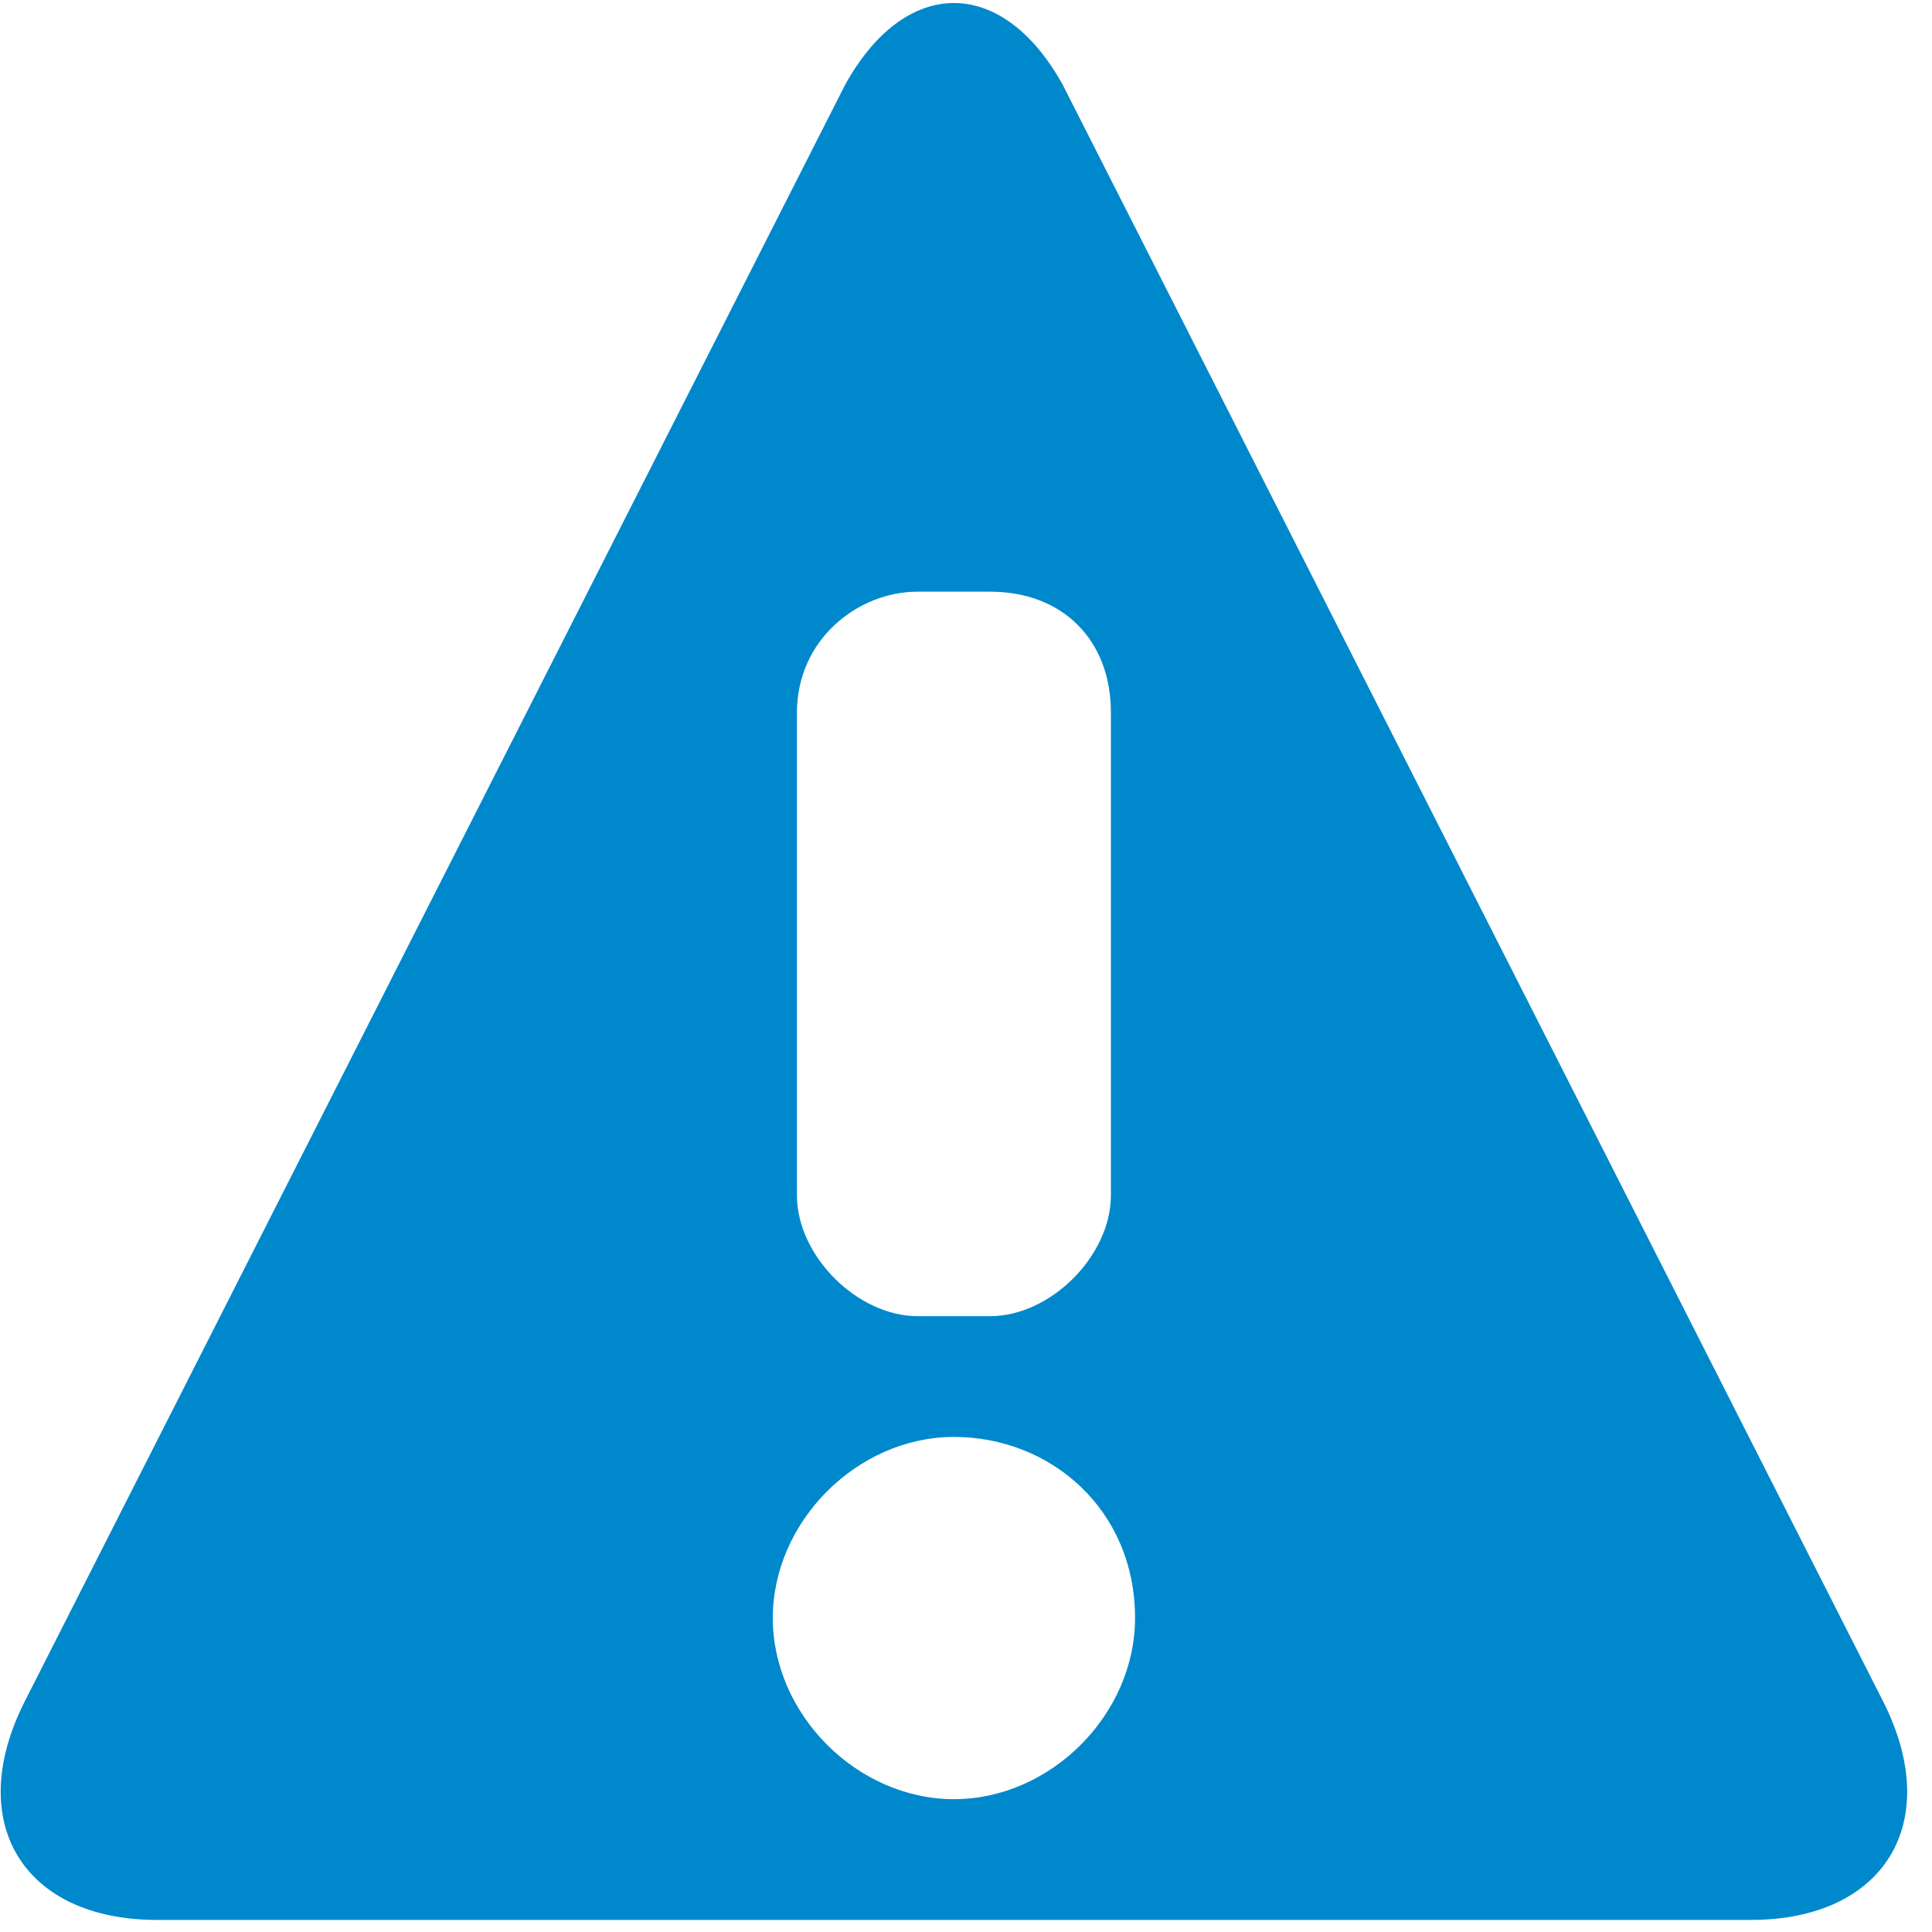
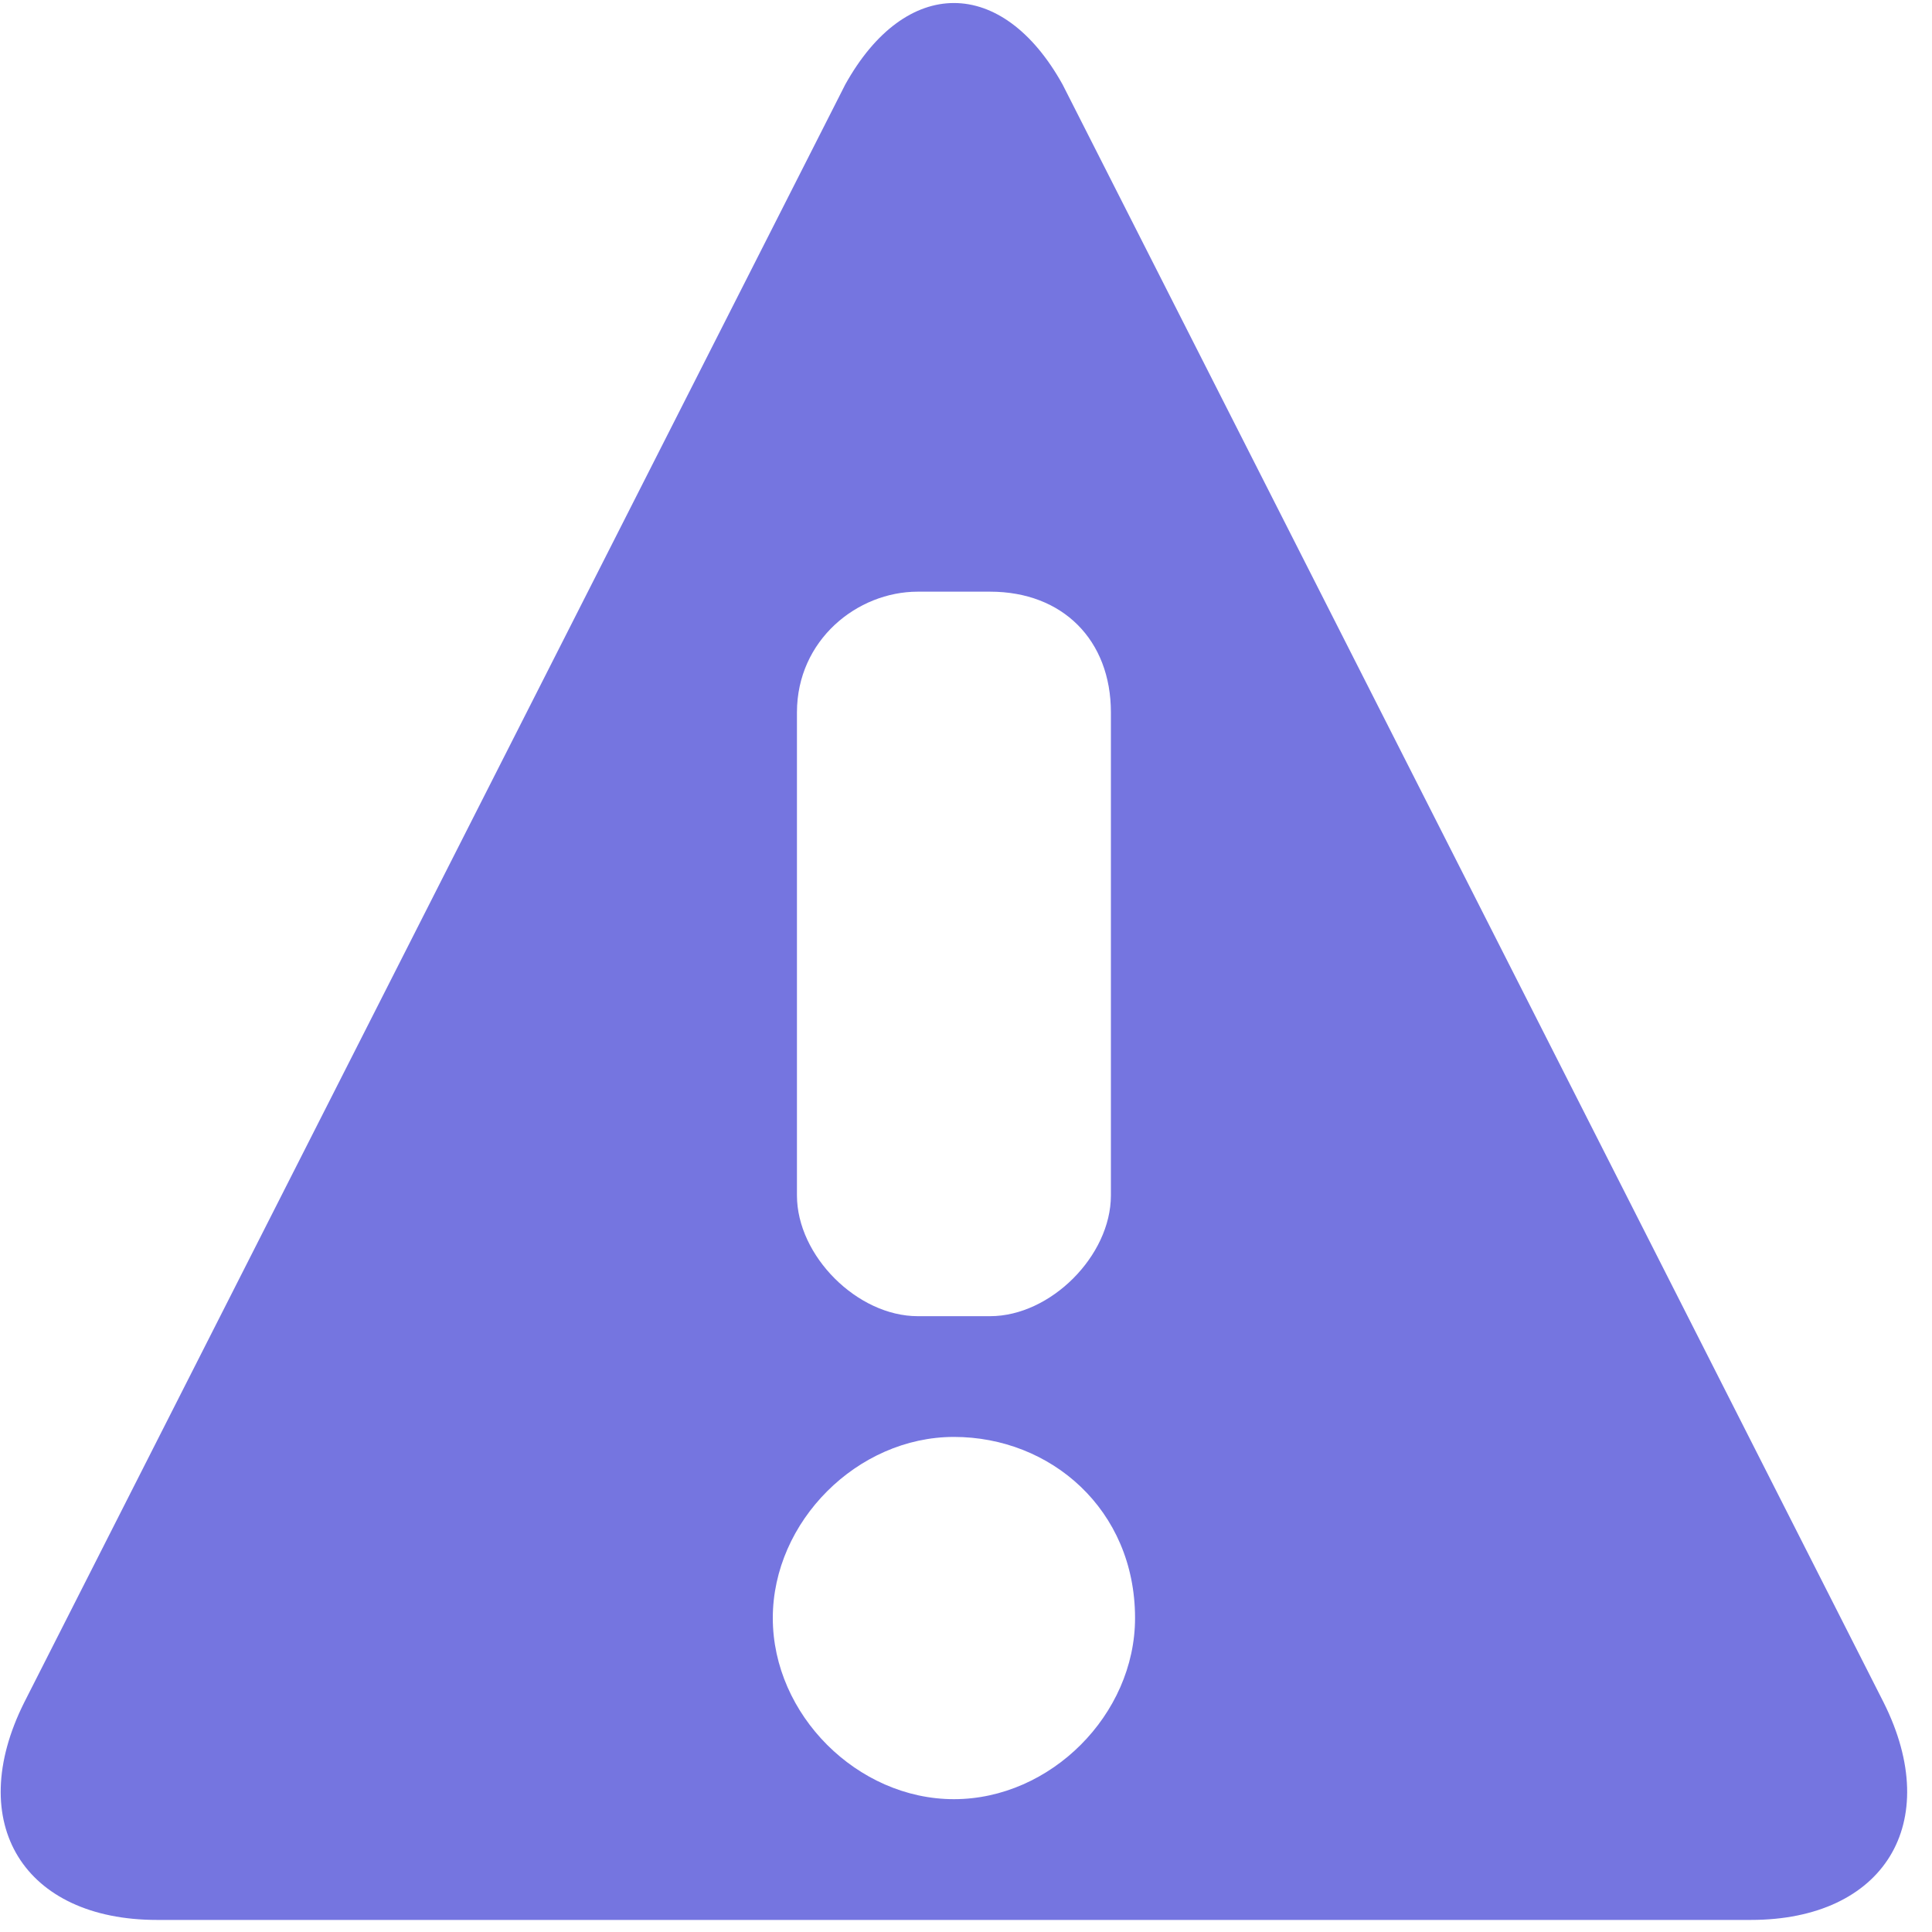
<svg xmlns="http://www.w3.org/2000/svg" version="1.1" x="0px" y="0px" width="16px" height="16px" viewBox="0 0 16 16" style="overflow:visible;enable-background:new 0 0 16 16;" xml:space="preserve" preserveAspectRatio="xMinYMid meet">
  <defs>
</defs>
-   <path style="fill:#0088cc;" d="M7,0.7L0.2,14.1c-0.5,1,0,1.8,1.1,1.8h13.2c1.1,0,1.6-0.8,1.1-1.8L8.8,0.7C8.3-0.2,7.5-0.2,7,0.7z   M9.4,13.4c0,0.8-0.7,1.5-1.5,1.5c-0.8,0-1.5-0.7-1.5-1.5c0-0.8,0.7-1.5,1.5-1.5C8.7,11.9,9.4,12.5,9.4,13.4z M9.2,5.9v4  c0,0.5-0.5,1-1,1H7.6c-0.5,0-1-0.5-1-1v-4c0-0.6,0.5-1,1-1h0.6C8.8,4.9,9.2,5.3,9.2,5.9z" />
+   <path style="fill:#7575E0;" d="M7,0.7L0.2,14.1c-0.5,1,0,1.8,1.1,1.8h13.2c1.1,0,1.6-0.8,1.1-1.8L8.8,0.7C8.3-0.2,7.5-0.2,7,0.7z   M9.4,13.4c0,0.8-0.7,1.5-1.5,1.5c-0.8,0-1.5-0.7-1.5-1.5c0-0.8,0.7-1.5,1.5-1.5C8.7,11.9,9.4,12.5,9.4,13.4z M9.2,5.9v4  c0,0.5-0.5,1-1,1H7.6c-0.5,0-1-0.5-1-1v-4c0-0.6,0.5-1,1-1h0.6C8.8,4.9,9.2,5.3,9.2,5.9z" />
</svg>
